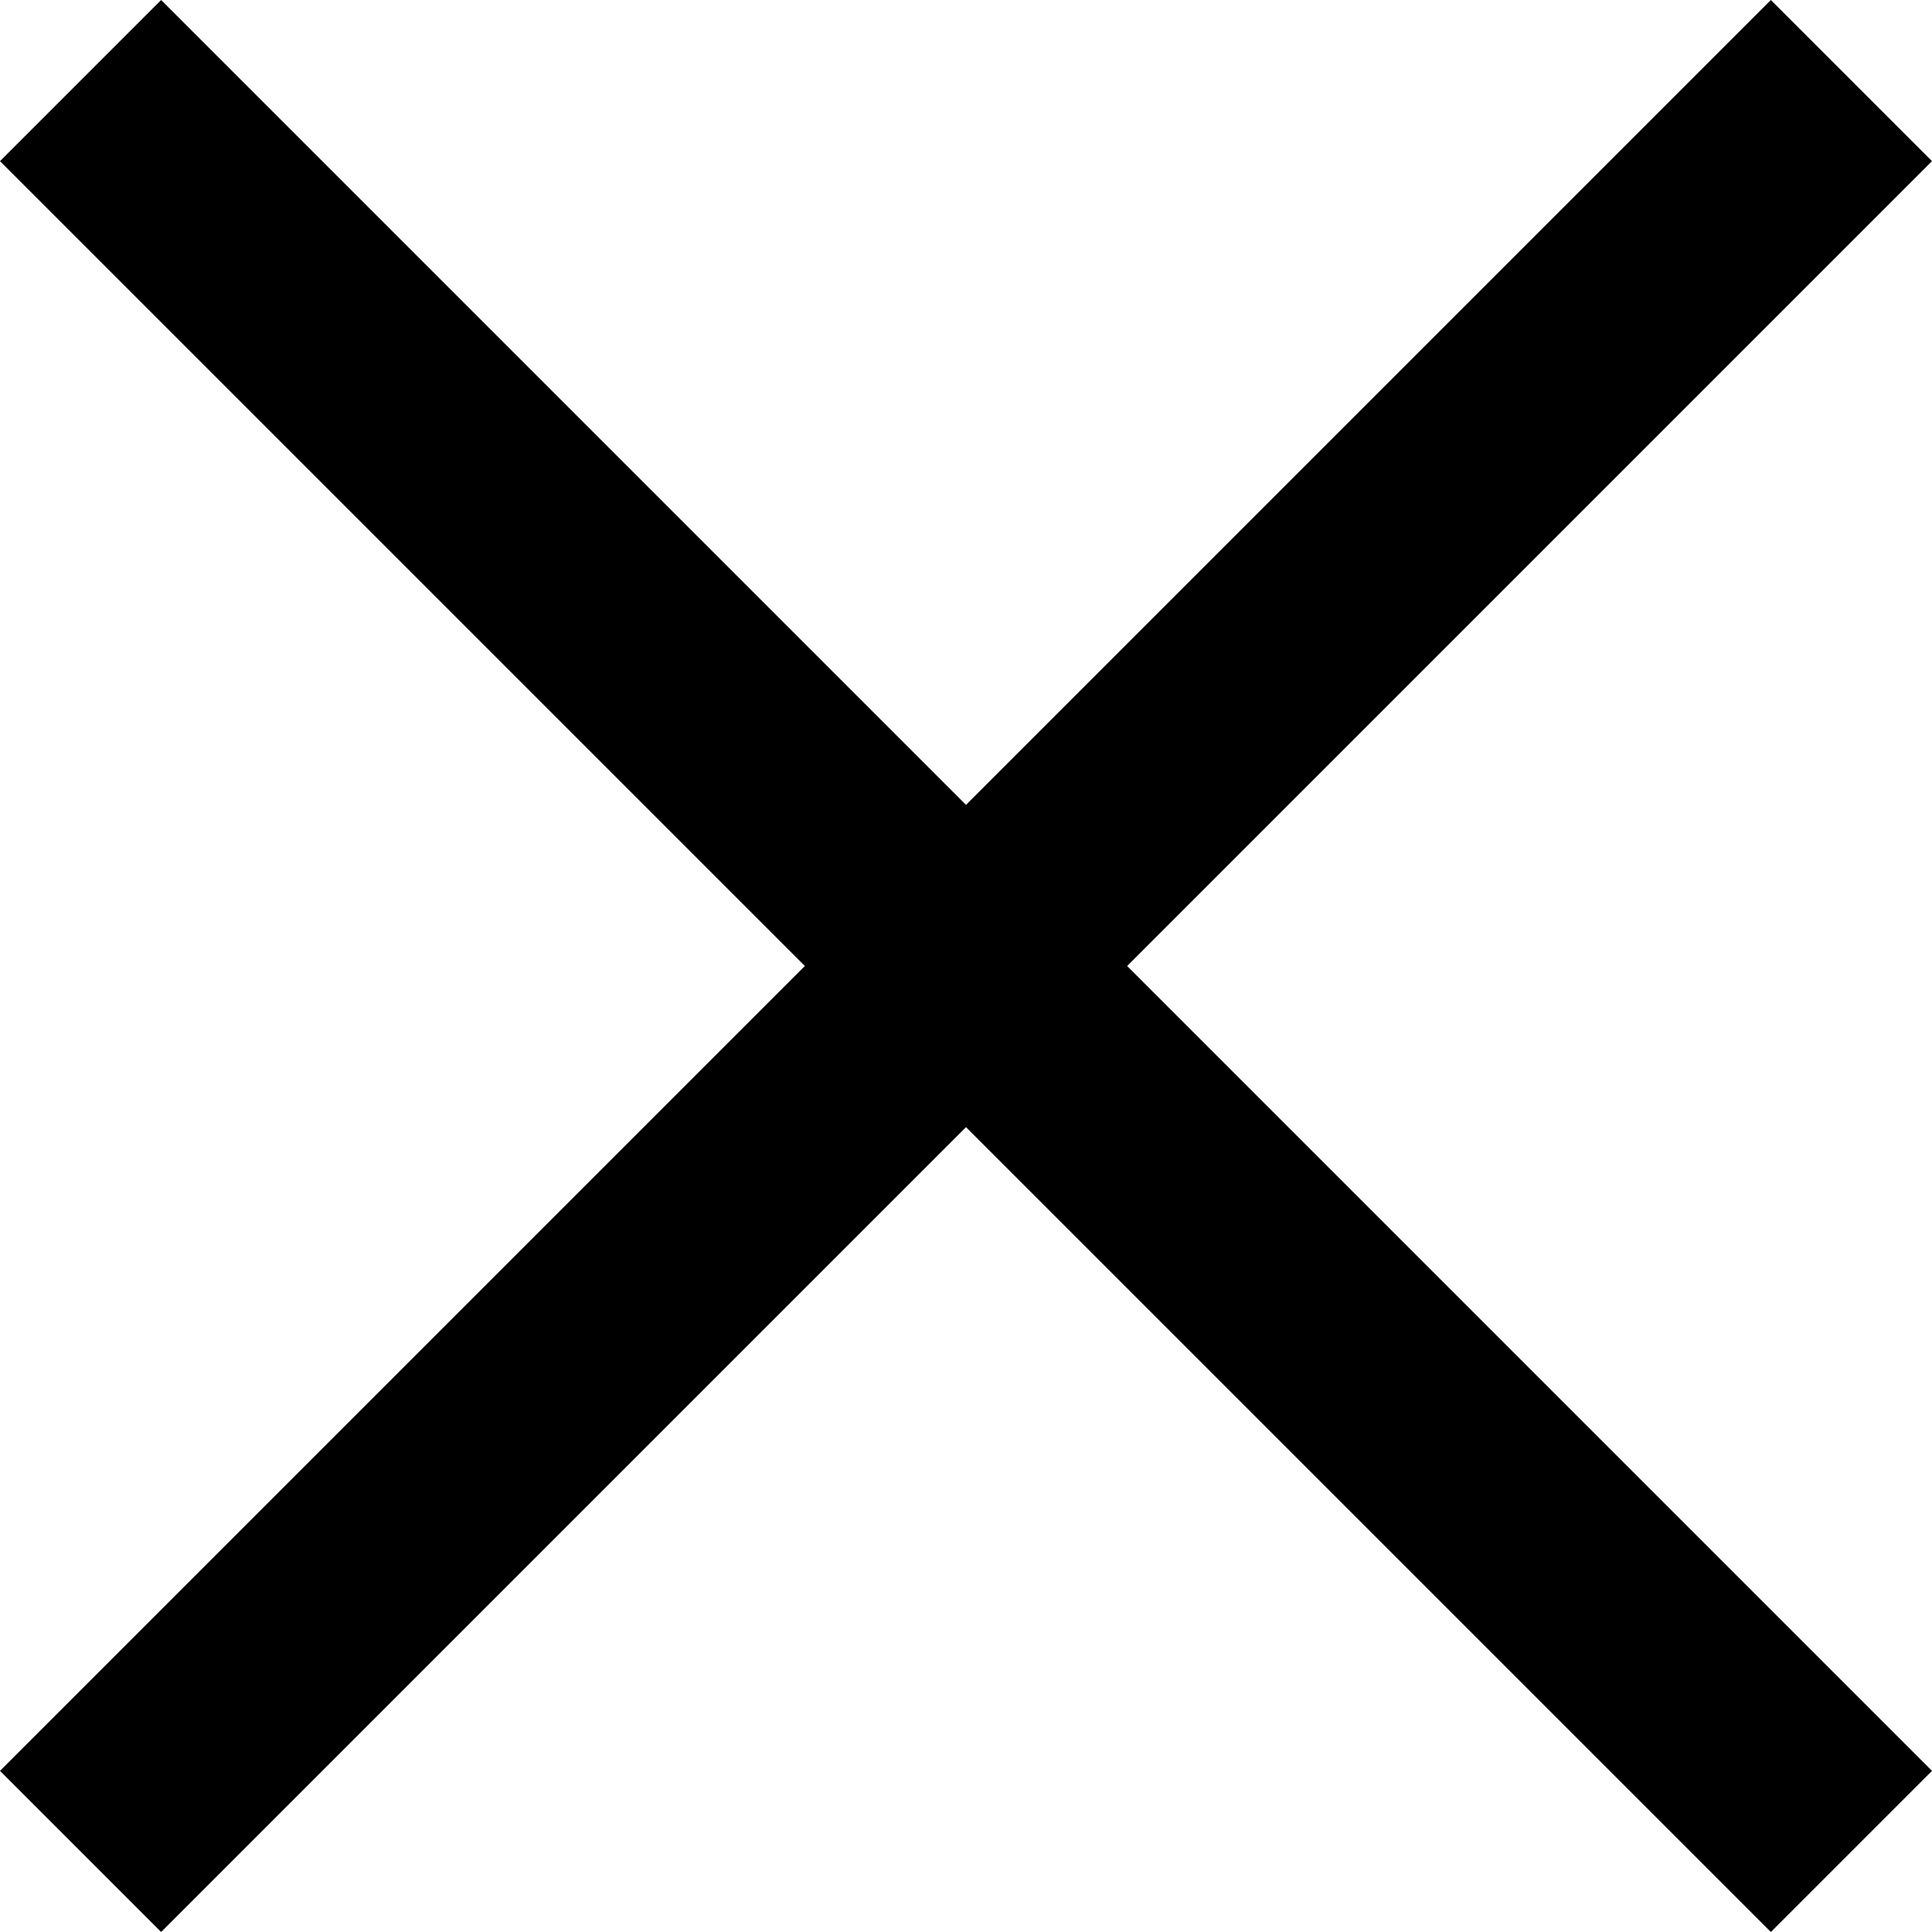
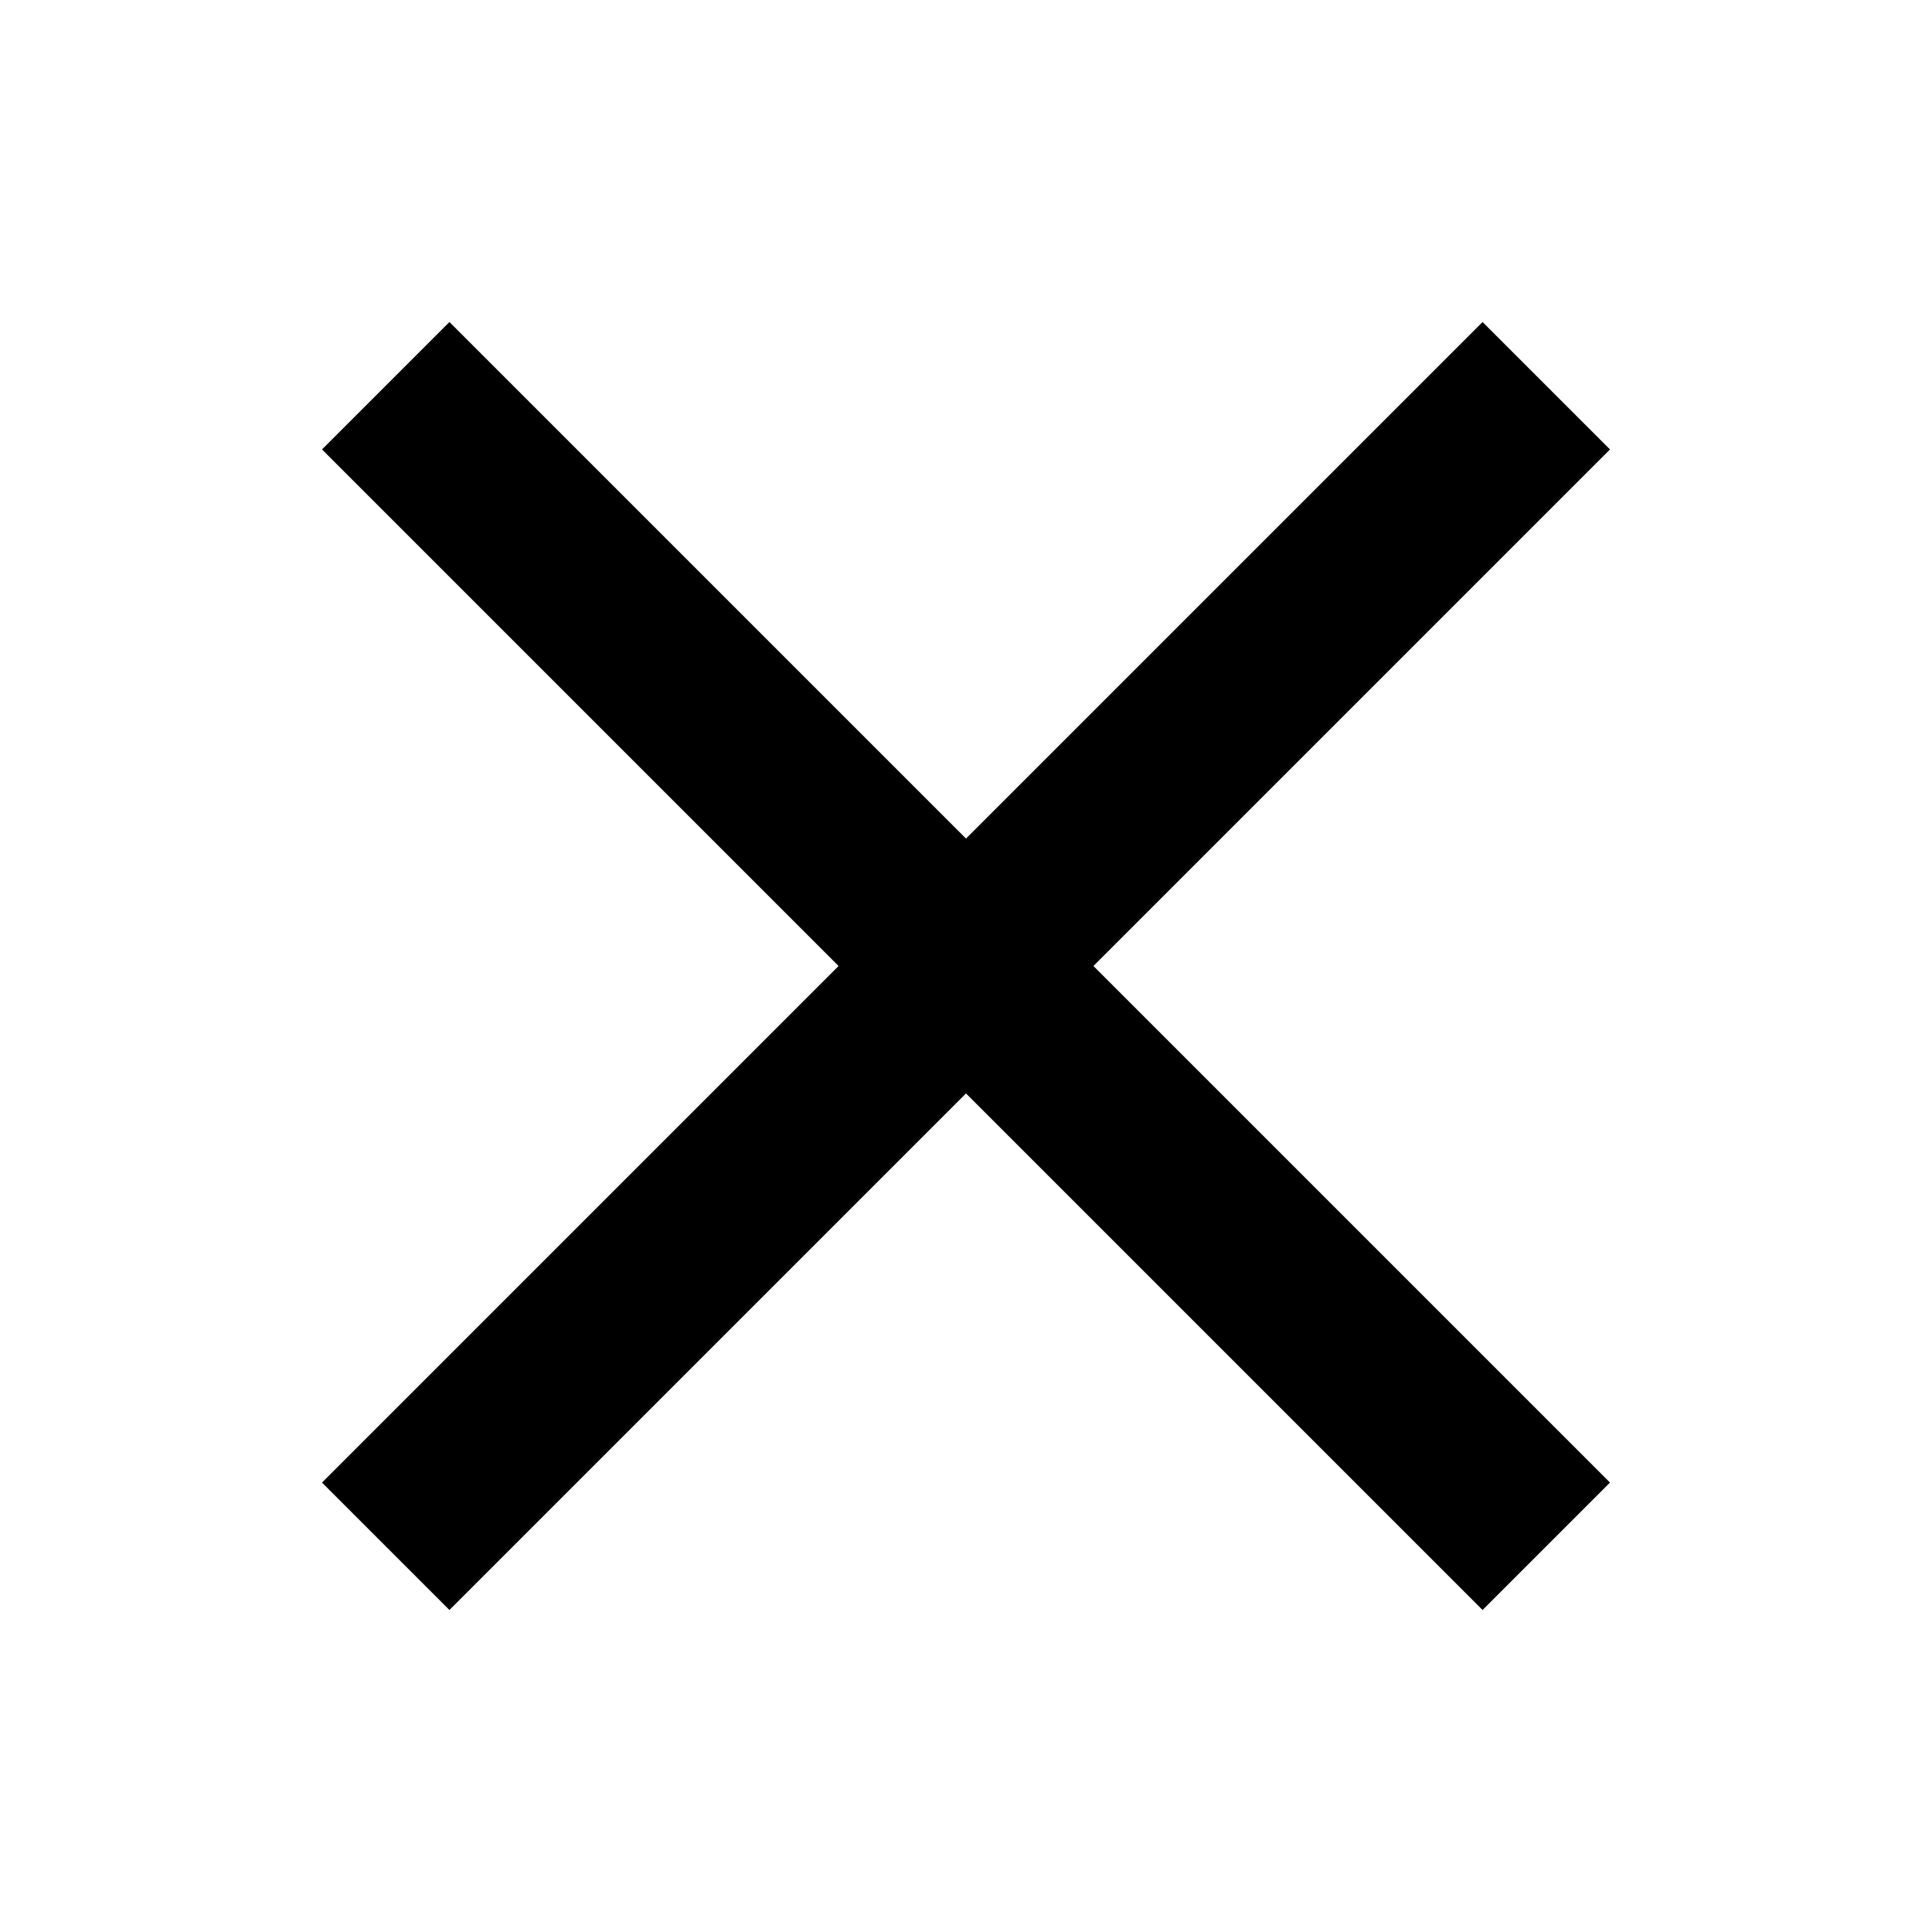
- <svg xmlns="http://www.w3.org/2000/svg" xml:space="preserve" viewBox="0 0 512 512">
-   <path fill="currentColor" d="M256 213.3 42.7 0 0 42.7 213.3 256 0 469.3 42.7 512 256 298.7 469.3 512l42.7-42.7L298.7 256 512 42.7 469.3 0z" />
+ <svg xmlns="http://www.w3.org/2000/svg" width="24" height="24" fill="currentColor" class="controls-close" viewBox="0 0 24 24">
+   <path fill-rule="evenodd" d="M12 10.417 5.583 4 4 5.583 10.417 12 4 18.417 5.583 20 12 13.583 18.417 20 20 18.417 13.583 12 20 5.583 18.417 4z" clip-rule="evenodd" />
</svg>
